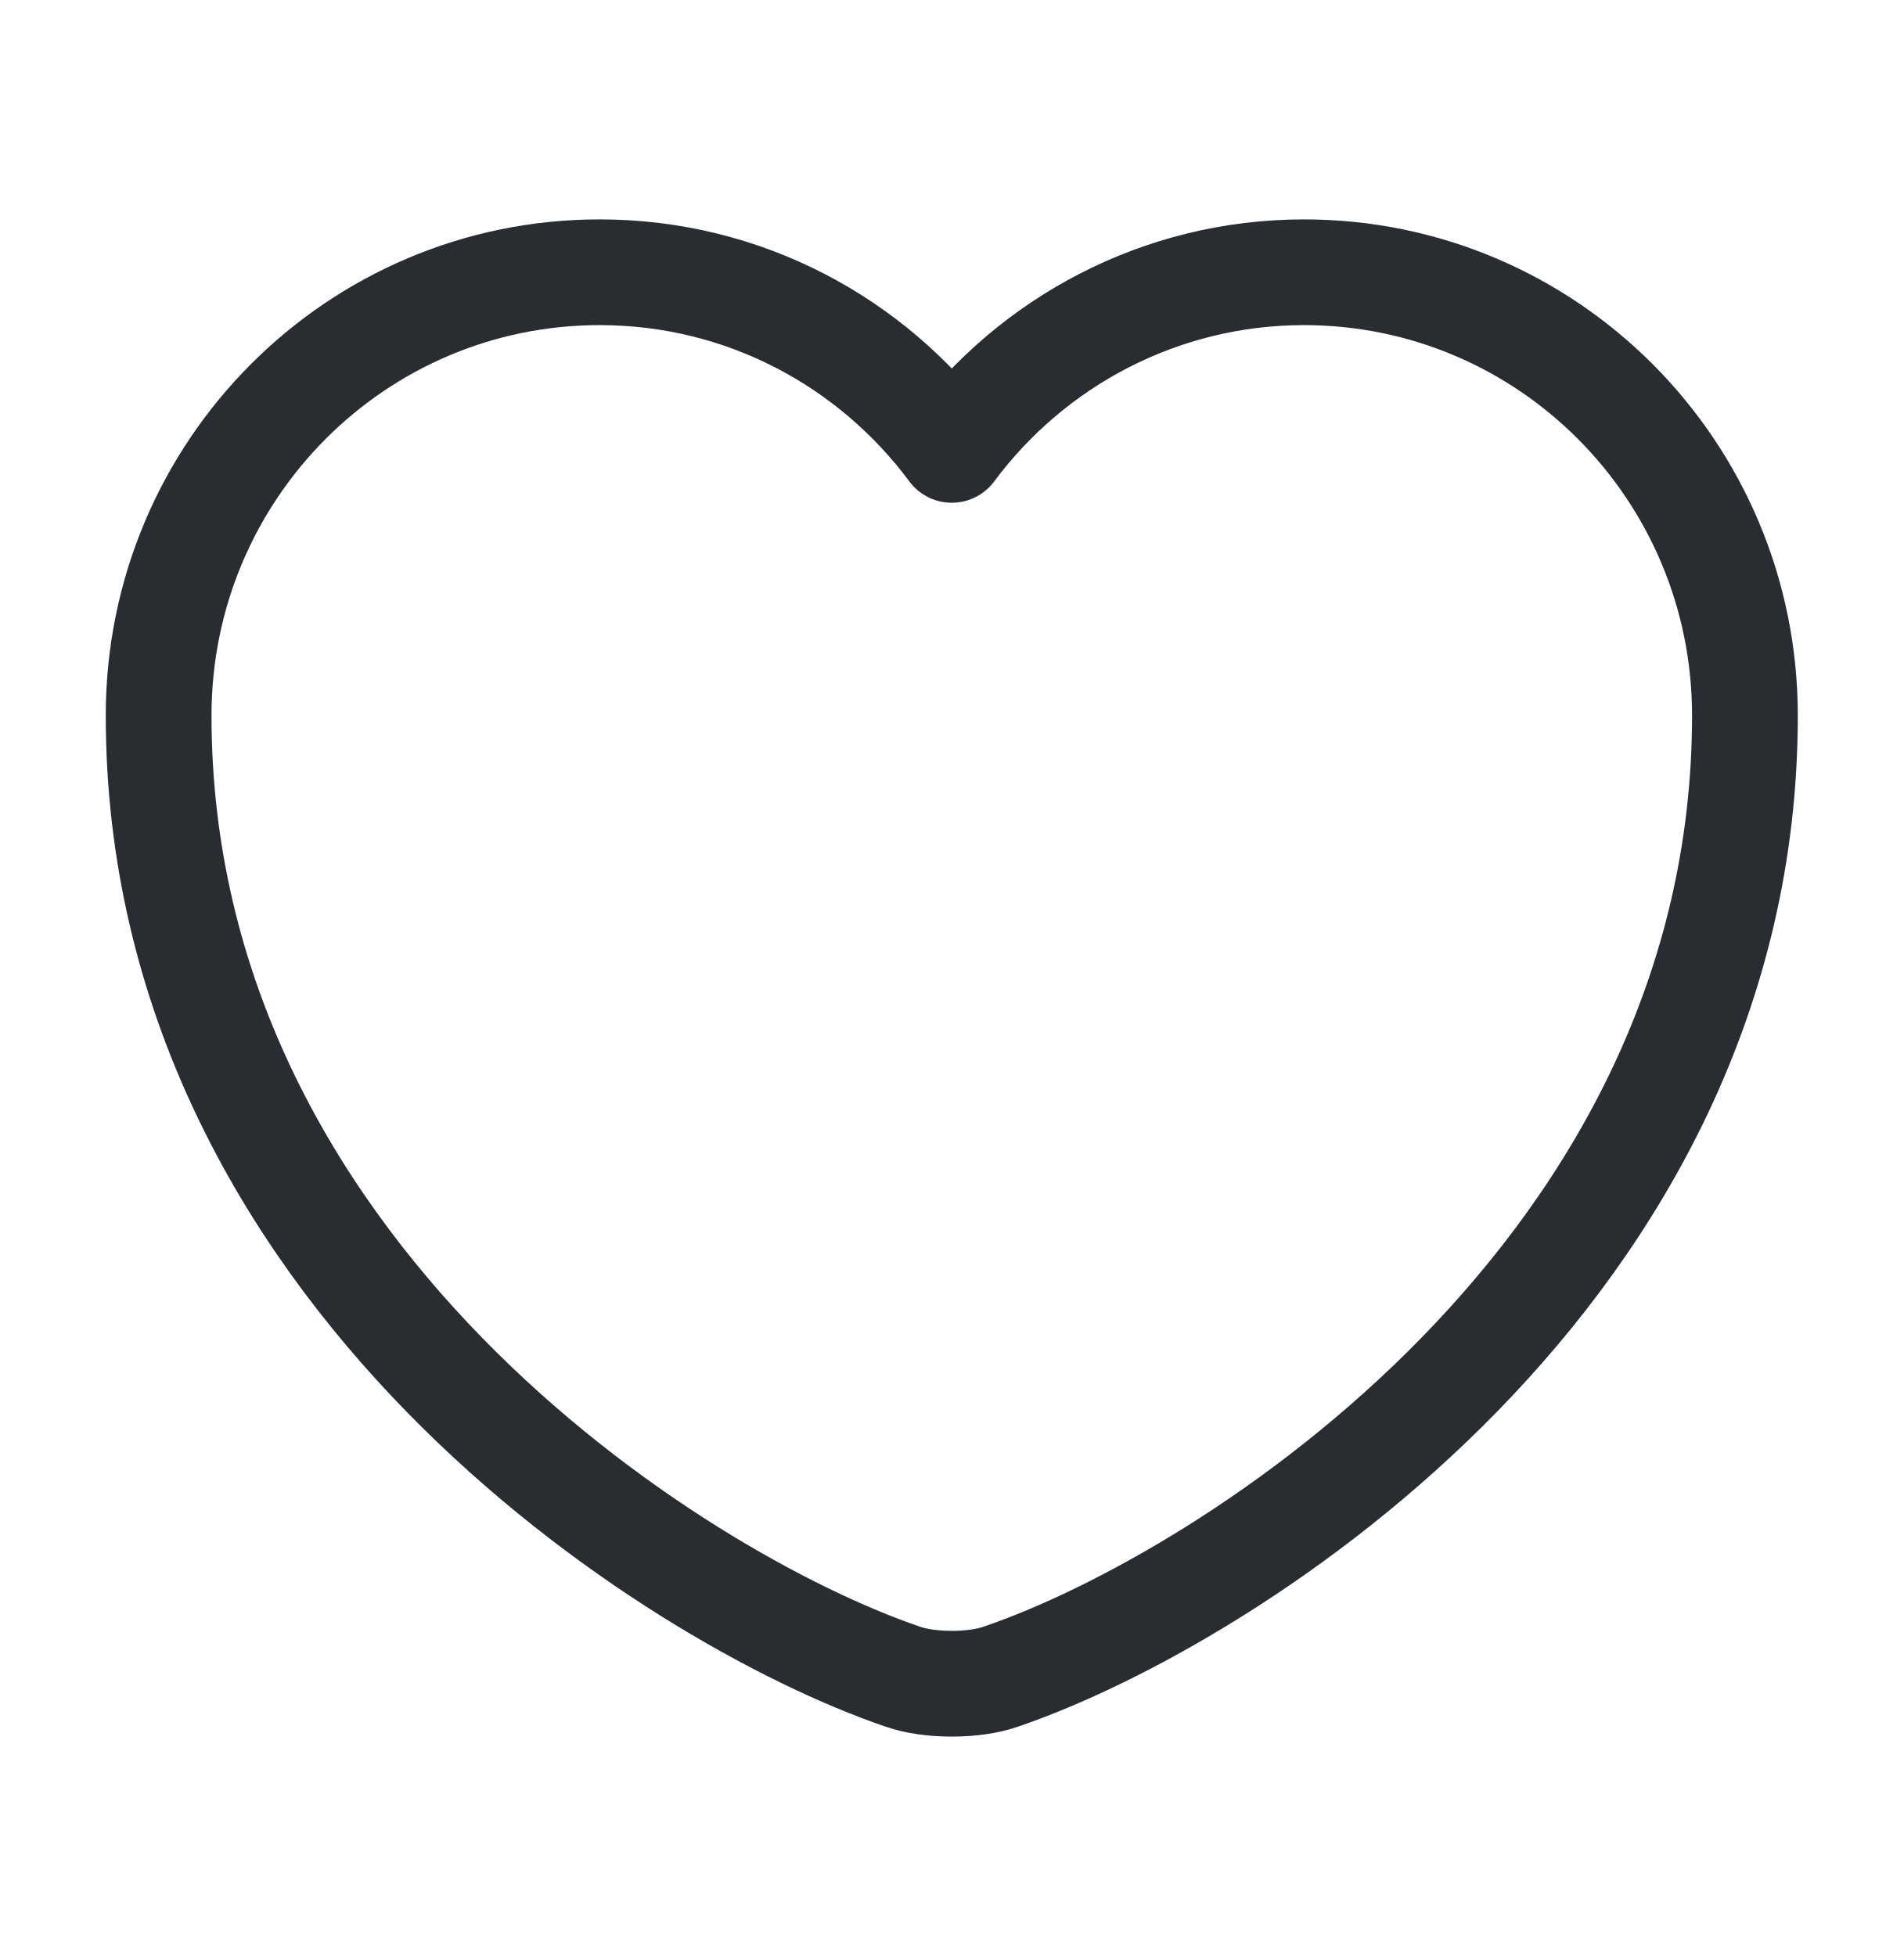
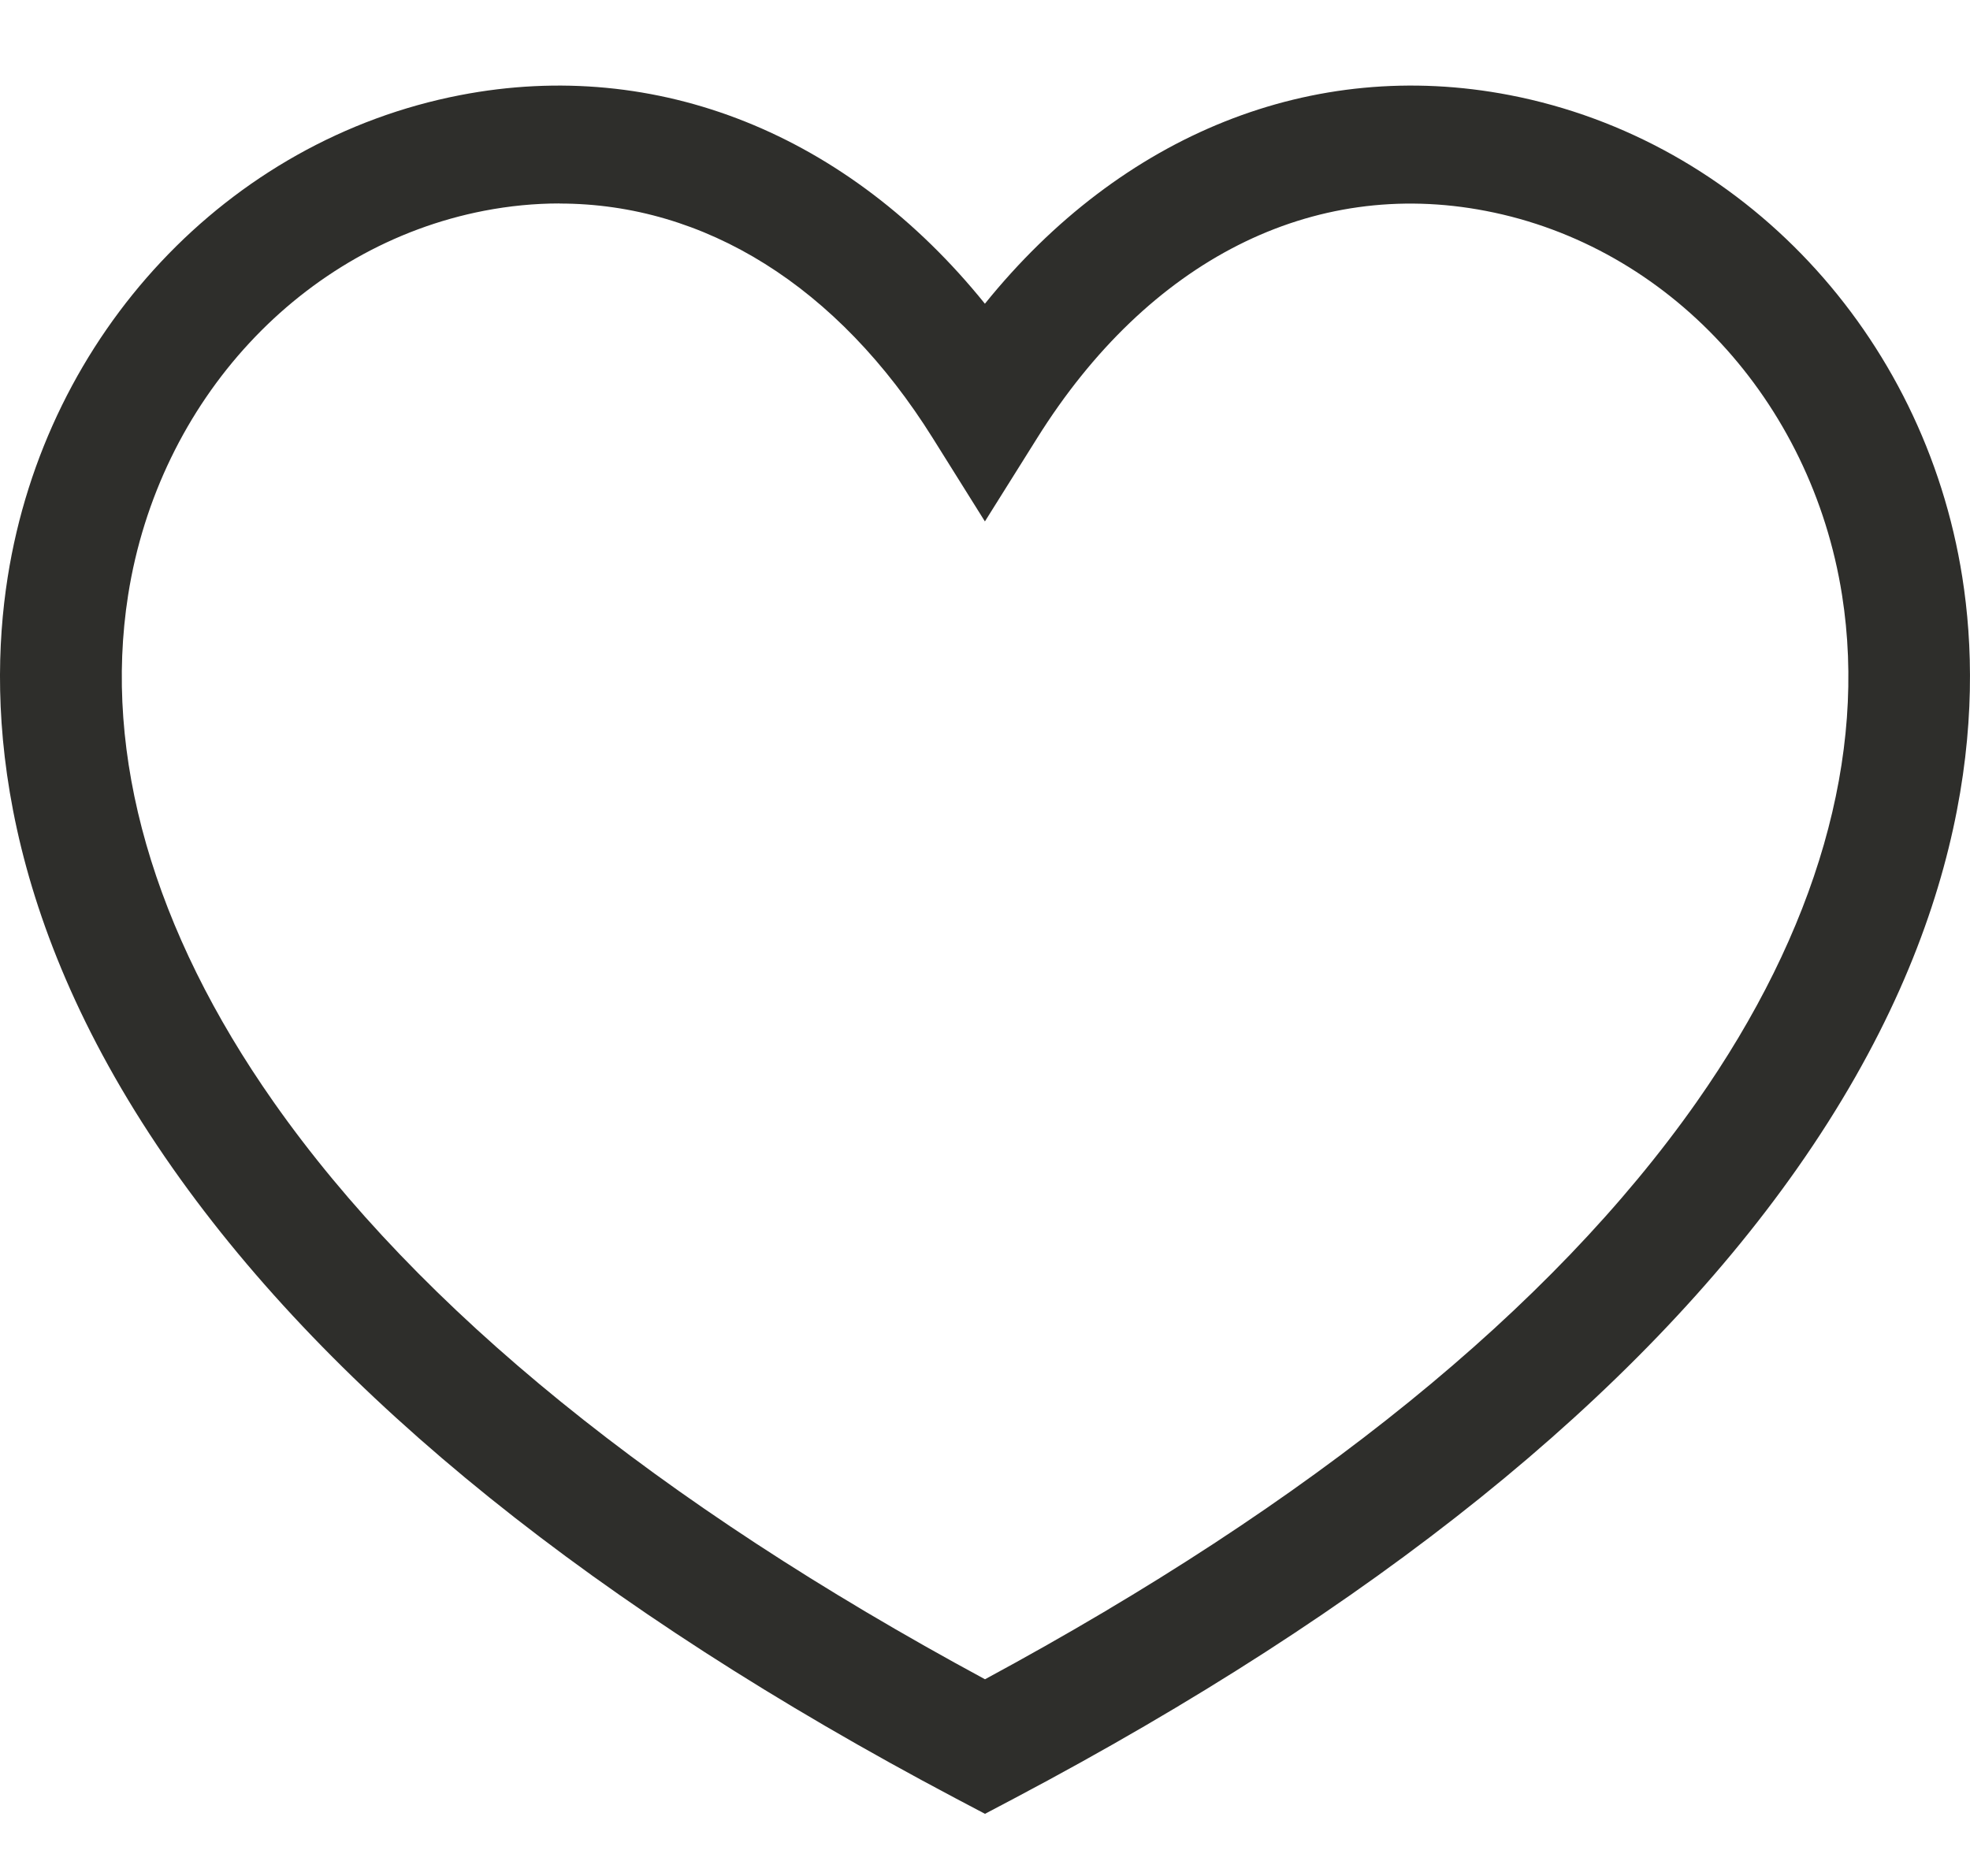
- <svg xmlns="http://www.w3.org/2000/svg" width="36" height="37" viewBox="0 0 36 37" fill="none">
-   <path d="M18.93 31.715C18.42 31.895 17.58 31.895 17.07 31.715C12.72 30.23 3 24.035 3 13.535C3 8.9 6.735 5.15 11.34 5.15C14.07 5.15 16.485 6.47 18 8.51C19.515 6.47 21.945 5.15 24.66 5.15C29.265 5.15 33 8.9 33 13.535C33 24.035 23.28 30.23 18.93 31.715Z" stroke="#292D32" stroke-width="2" stroke-linecap="round" stroke-linejoin="round" />
+ <svg xmlns="http://www.w3.org/2000/svg" width="21" height="20" viewBox="0 0 21 20" fill="none">
+   <path d="M10.499 19.337L10.188 19.173C6.359 17.149 3.551 14.889 1.842 12.456C-0.017 9.81 -0.141 7.568 0.082 6.153C0.491 3.557 2.429 1.492 4.907 1.014C7.009 0.608 9.043 1.433 10.499 3.238C11.956 1.432 13.991 0.608 16.093 1.014C18.571 1.493 20.51 3.559 20.918 6.154C21.141 7.569 21.016 9.812 19.157 12.458C17.448 14.891 14.639 17.15 10.81 19.174L10.499 19.338L10.499 19.337ZM5.964 2.169C5.7 2.169 5.431 2.195 5.161 2.247C3.217 2.623 1.693 4.268 1.366 6.343C1.097 8.052 1.633 9.921 2.917 11.749C4.463 13.951 7.013 16.02 10.5 17.903C13.987 16.02 16.538 13.951 18.085 11.75C19.368 9.923 19.905 8.053 19.636 6.344C19.309 4.27 17.785 2.624 15.841 2.249C13.987 1.89 12.243 2.773 11.055 4.672L10.499 5.559L9.944 4.672C8.931 3.051 7.512 2.17 5.964 2.17V2.169Z" fill="#2E2E2B" />
</svg>
